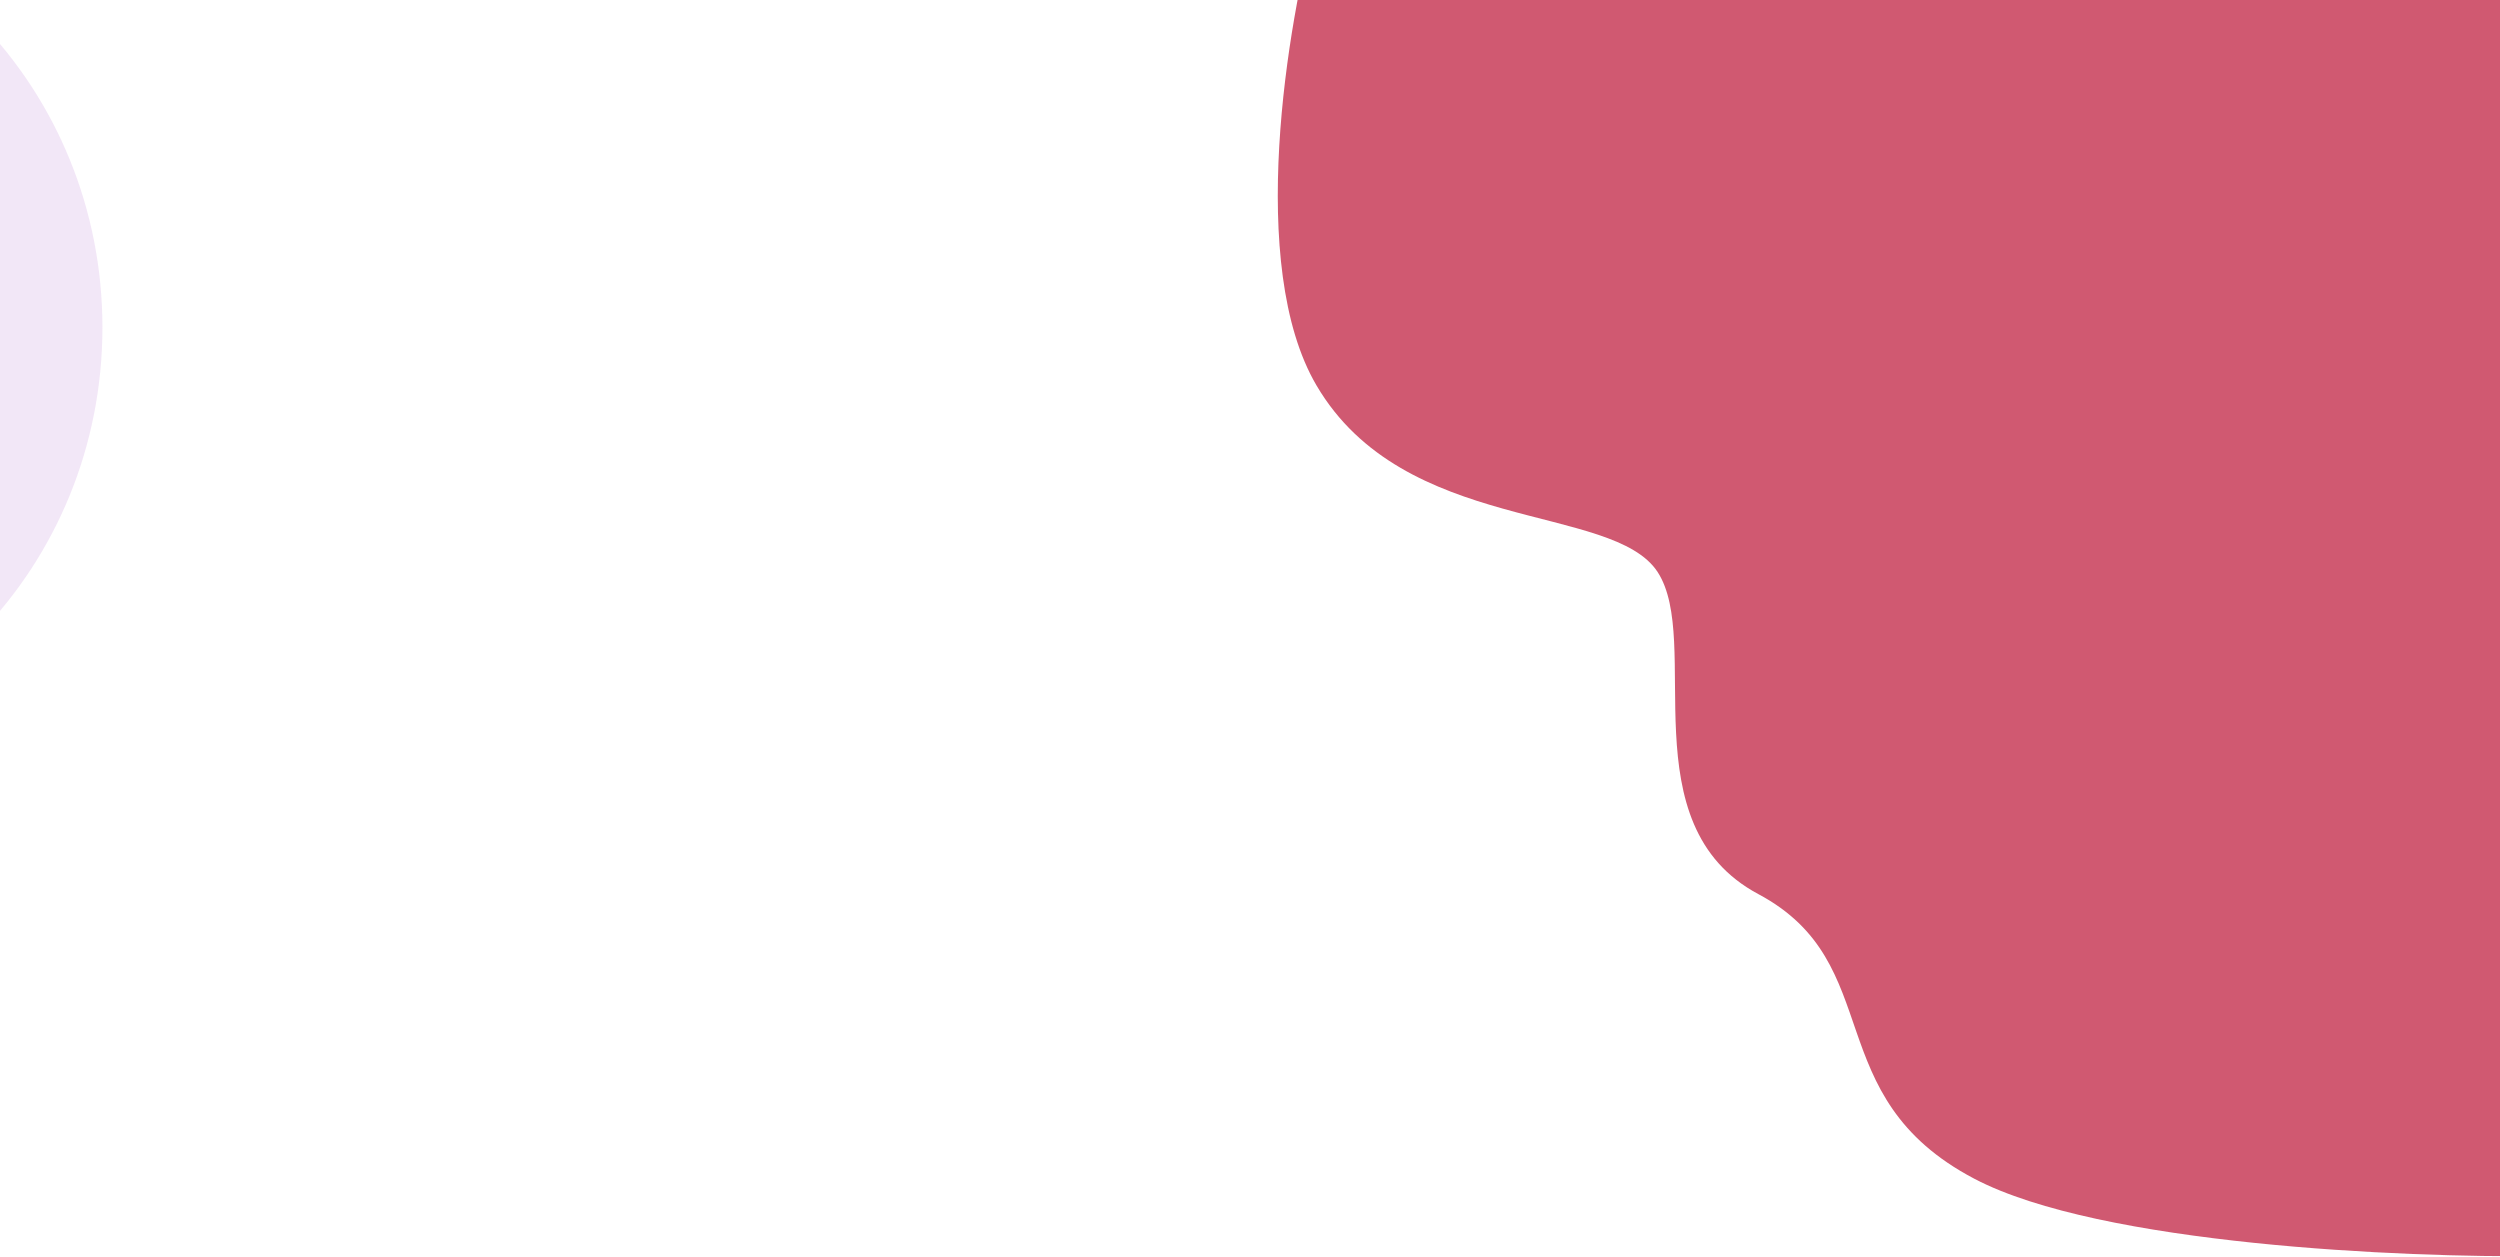
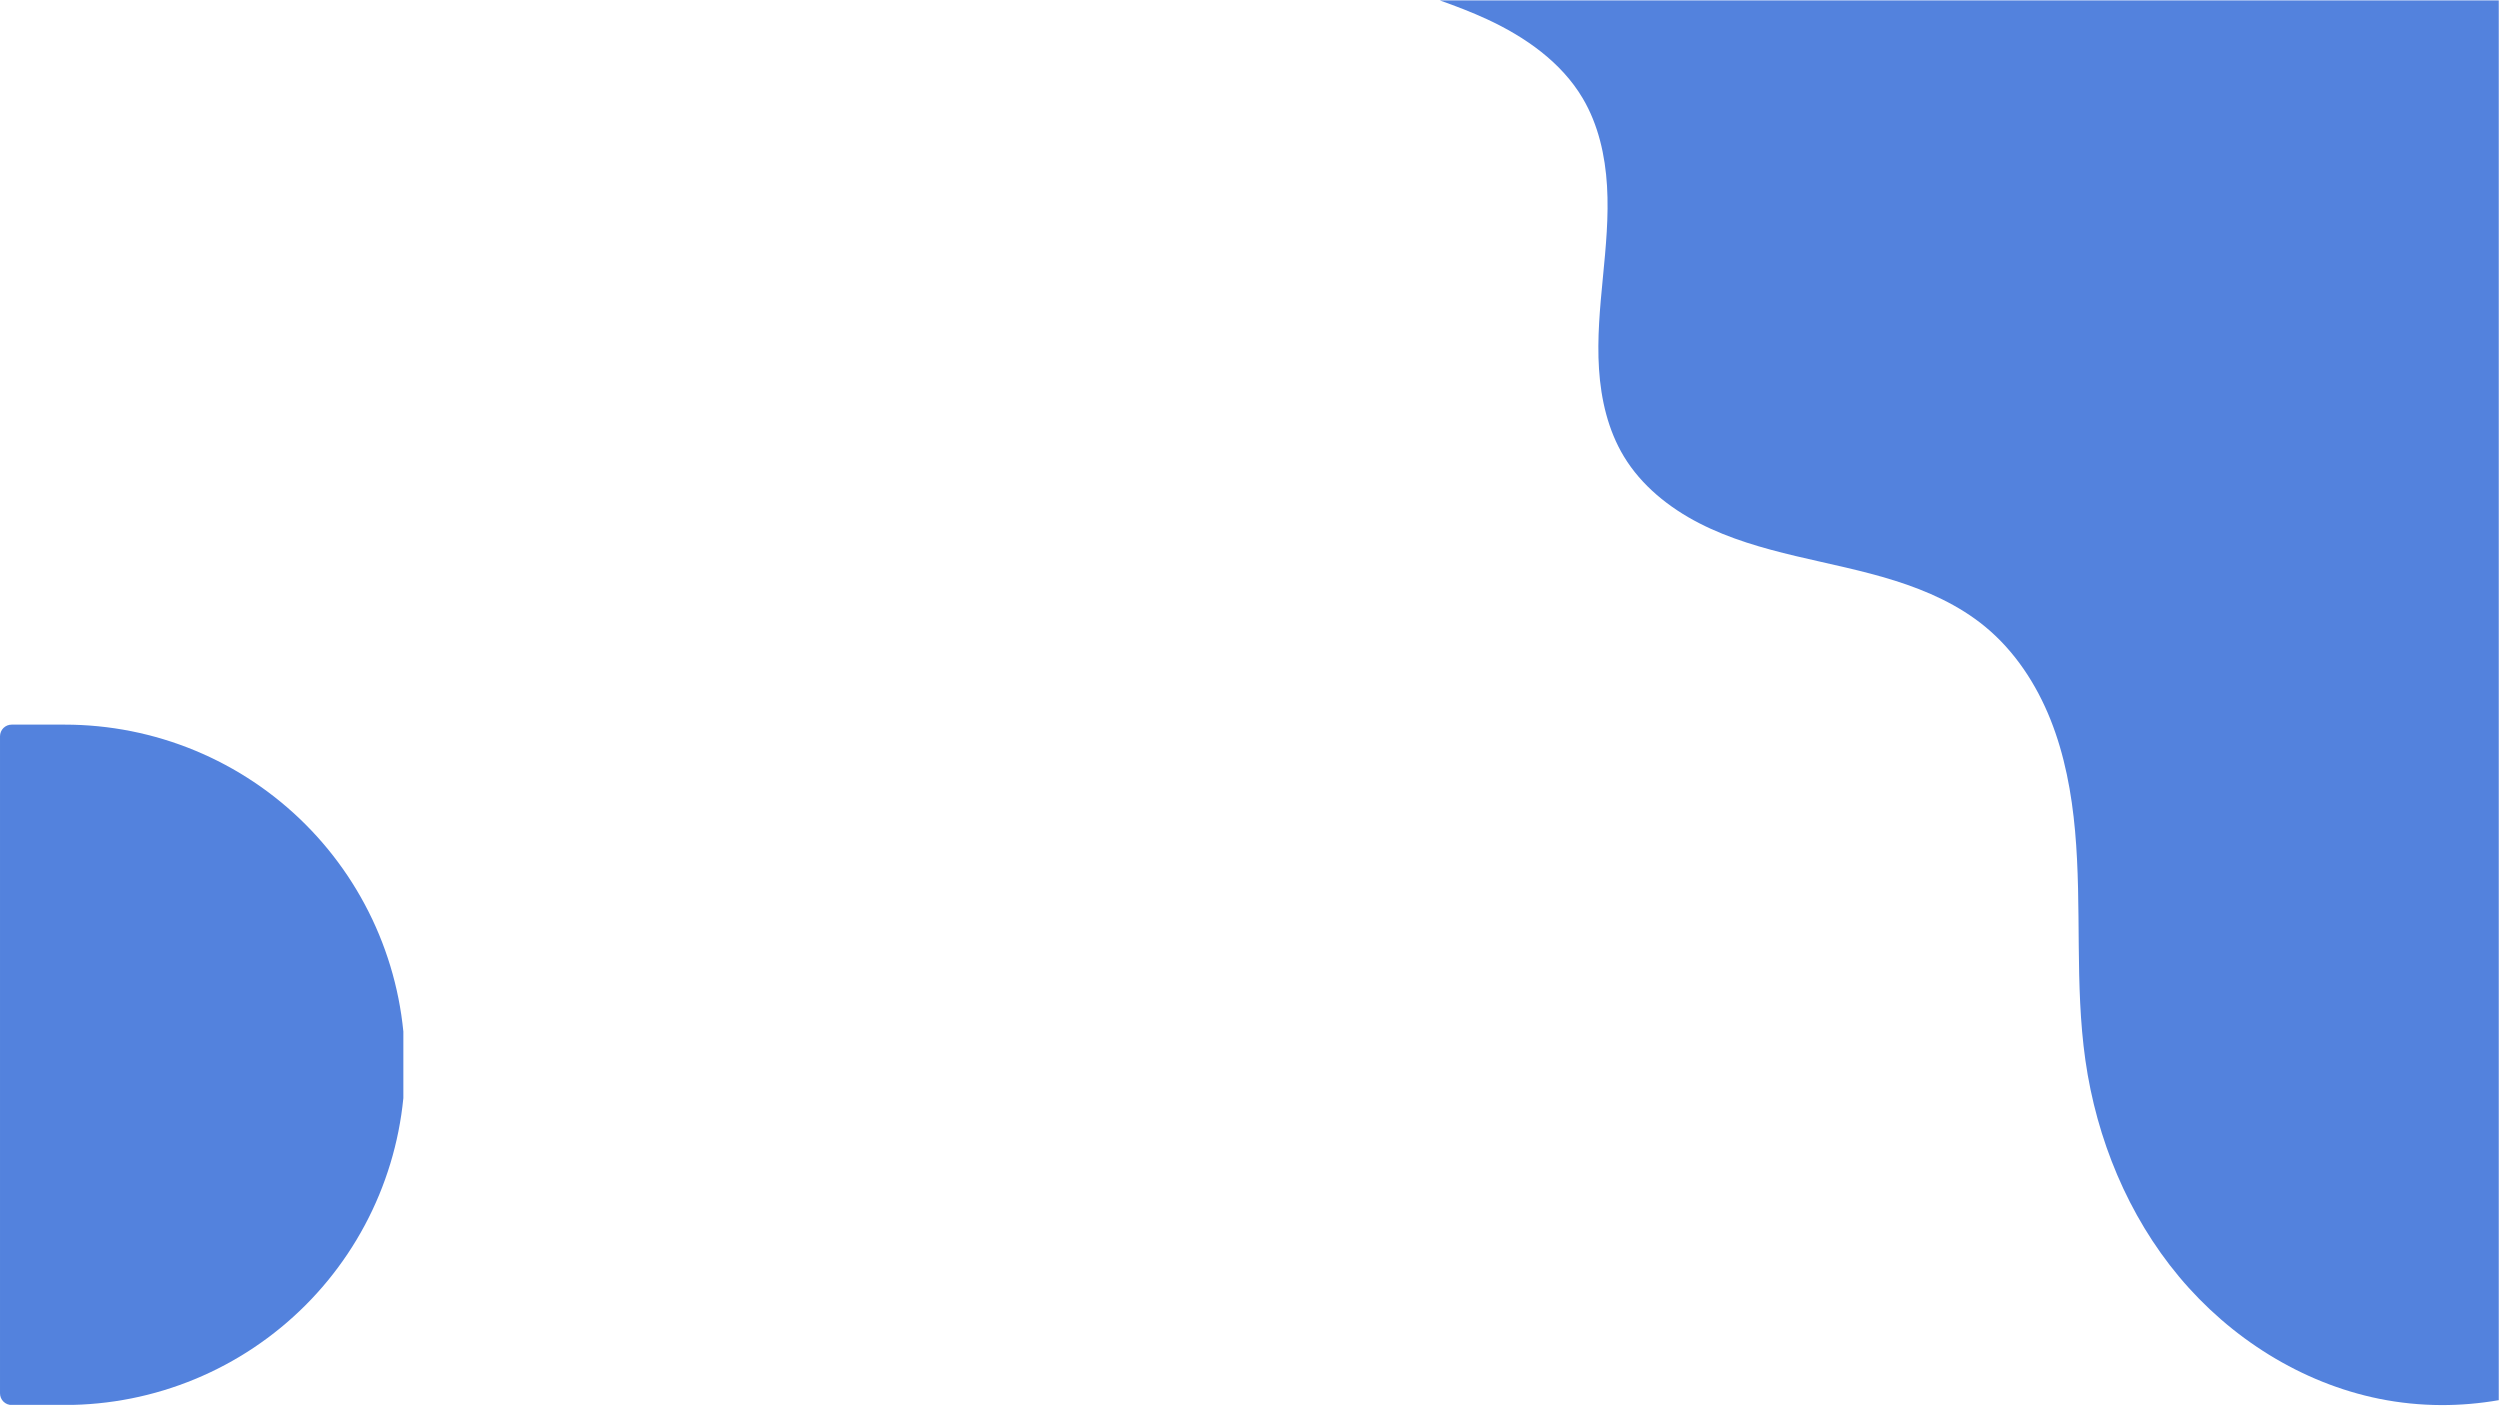
- <svg xmlns="http://www.w3.org/2000/svg" version="1.1" id="Layer_1" x="0px" y="0px" viewBox="0 0 1440 724" style="enable-background:new 0 0 1440 724;" xml:space="preserve">
-   <style type="text/css">
- 	.st0{opacity:0.3;}
- 	.st1{fill:#D5AEE4;}
- 	.st2{opacity:0.68;fill:#BA0C2F;}
- </style>
-   <g class="st0">
-     <ellipse class="st1" cx="-180.5" cy="188.6" rx="239.5" ry="248.4" />
+ <svg xmlns="http://www.w3.org/2000/svg" width="1366" zoomAndPan="magnify" viewBox="0 0 1024.5 576" height="768" preserveAspectRatio="xMidYMid meet" version="1.0">
+   <defs>
+     <clipPath id="777d3697d4">
+       <path d="M 590.051 0.141 L 1023.996 0.141 L 1023.996 575.859 L 590.051 575.859 Z M 590.051 0.141 " clip-rule="nonzero" />
+     </clipPath>
+     <clipPath id="0ad6ed2486">
+       <path d="M 0 296.863 L 165.297 296.863 L 165.297 575.727 L 0 575.727 Z M 0 296.863 " clip-rule="nonzero" />
+     </clipPath>
+   </defs>
+   <g clip-path="url(#777d3697d4)">
+     <path fill="#5382dd" d="M 1000.371 575.801 C 1008.285 575.832 1016.195 575.137 1023.996 573.793 L 1023.996 0.172 L 590.047 0.172 C 596.586 2.492 603.062 4.961 609.359 7.875 C 625 15.113 639.844 25.465 648.613 40.301 C 654.988 51.09 657.809 63.68 658.555 76.191 C 659.305 88.703 658.078 101.238 656.867 113.715 C 655.66 126.188 654.465 138.727 655.273 151.234 C 656.078 163.738 658.984 176.32 665.465 187.051 C 672.672 198.988 683.98 208.062 696.387 214.43 C 708.797 220.801 722.332 224.645 735.898 227.875 C 749.469 231.102 763.195 233.762 776.5 237.957 C 789.801 242.148 802.785 247.965 813.543 256.84 C 825.625 266.801 834.48 280.32 840.289 294.867 C 846.094 309.41 848.969 324.984 850.367 340.582 C 853.164 371.781 850.176 403.391 854.582 434.402 C 859.176 466.746 872.059 498.133 893 523.211 C 913.941 548.289 943.09 566.785 975.117 573.246 C 983.43 574.922 991.898 575.762 1000.371 575.801 Z M 1000.371 575.801 " fill-opacity="1" fill-rule="nonzero" />
  </g>
-   <path class="st2" d="M758.3,222c-40.4-68.8-16.8-208.7,0-270l679.5-101l64.5,271.5l-38.5,601c-78.7,1-254.1-6.5-326.5-44.5  c-90.5-47.5-49.5-124-124.5-164c-75-40-32-145.5-58-185.5S808.8,308,758.3,222z" />
+   <g clip-path="url(#0ad6ed2486)">
+     <path fill="#5382dd" d="M 26.559 575.762 L 4.785 575.762 C 4.469 575.766 4.16 575.734 3.852 575.676 C 3.543 575.613 3.242 575.523 2.953 575.406 C 2.66 575.285 2.387 575.137 2.125 574.965 C 1.863 574.789 1.621 574.59 1.398 574.367 C 1.176 574.148 0.977 573.906 0.805 573.645 C 0.629 573.383 0.48 573.105 0.363 572.816 C 0.242 572.523 0.152 572.227 0.094 571.918 C 0.031 571.609 0.004 571.297 0.004 570.984 L 0.004 301.734 C 0.004 301.418 0.031 301.105 0.094 300.801 C 0.152 300.492 0.242 300.191 0.363 299.902 C 0.48 299.609 0.629 299.336 0.805 299.074 C 0.977 298.812 1.176 298.57 1.398 298.348 C 1.621 298.125 1.863 297.926 2.125 297.754 C 2.387 297.578 2.66 297.43 2.953 297.312 C 3.242 297.191 3.543 297.102 3.852 297.043 C 4.16 296.98 4.469 296.953 4.785 296.953 L 26.559 296.953 C 28.84 296.953 31.121 297.008 33.398 297.121 C 35.676 297.234 37.949 297.402 40.223 297.625 C 42.492 297.848 44.754 298.129 47.012 298.461 C 49.27 298.797 51.516 299.188 53.754 299.633 C 55.992 300.078 58.219 300.578 60.43 301.133 C 62.645 301.684 64.84 302.293 67.023 302.957 C 69.207 303.617 71.375 304.332 73.523 305.102 C 75.668 305.871 77.797 306.691 79.906 307.566 C 82.012 308.438 84.098 309.363 86.16 310.336 C 88.223 311.312 90.262 312.34 92.273 313.414 C 94.285 314.488 96.27 315.613 98.227 316.785 C 100.184 317.961 102.109 319.18 104.008 320.445 C 105.902 321.715 107.77 323.027 109.602 324.387 C 111.434 325.746 113.23 327.148 114.996 328.598 C 116.758 330.043 118.484 331.535 120.176 333.066 C 121.867 334.598 123.52 336.172 125.133 337.785 C 126.746 339.398 128.316 341.051 129.852 342.738 C 131.383 344.43 132.871 346.156 134.32 347.922 C 135.766 349.684 137.168 351.48 138.527 353.316 C 139.887 355.148 141.199 357.012 142.469 358.91 C 143.734 360.805 144.957 362.734 146.129 364.691 C 147.301 366.648 148.426 368.633 149.5 370.645 C 150.578 372.656 151.602 374.691 152.578 376.754 C 153.555 378.816 154.477 380.902 155.352 383.012 C 156.223 385.117 157.043 387.246 157.812 389.395 C 158.582 391.543 159.297 393.707 159.961 395.891 C 160.621 398.074 161.23 400.273 161.785 402.484 C 162.34 404.699 162.84 406.926 163.285 409.16 C 163.73 411.398 164.117 413.645 164.453 415.902 C 164.789 418.16 165.066 420.422 165.293 422.695 C 165.516 424.965 165.684 427.238 165.793 429.52 C 165.906 431.797 165.961 434.078 165.961 436.359 C 165.961 438.641 165.906 440.918 165.793 443.199 C 165.684 445.477 165.516 447.75 165.293 450.023 C 165.066 452.293 164.789 454.555 164.453 456.812 C 164.117 459.07 163.73 461.316 163.285 463.555 C 162.84 465.793 162.34 468.016 161.785 470.23 C 161.23 472.445 160.621 474.641 159.961 476.824 C 159.297 479.008 158.582 481.176 157.812 483.32 C 157.043 485.469 156.223 487.598 155.352 489.707 C 154.477 491.812 153.555 493.898 152.578 495.961 C 151.602 498.023 150.578 500.062 149.5 502.074 C 148.426 504.086 147.301 506.07 146.129 508.027 C 144.957 509.984 143.734 511.91 142.469 513.809 C 141.199 515.703 139.887 517.57 138.527 519.402 C 137.168 521.234 135.766 523.031 134.32 524.797 C 132.871 526.559 131.383 528.285 129.852 529.977 C 128.316 531.668 126.746 533.32 125.133 534.934 C 123.52 536.547 121.867 538.117 120.176 539.648 C 118.484 541.184 116.758 542.672 114.996 544.121 C 113.23 545.566 111.434 546.969 109.602 548.328 C 107.77 549.688 105.902 551 104.008 552.27 C 102.109 553.535 100.184 554.758 98.227 555.93 C 96.27 557.102 94.285 558.227 92.273 559.301 C 90.262 560.379 88.223 561.402 86.16 562.379 C 84.098 563.355 82.012 564.277 79.906 565.152 C 77.797 566.023 75.668 566.844 73.523 567.613 C 71.375 568.383 69.207 569.098 67.023 569.762 C 64.84 570.422 62.645 571.031 60.43 571.586 C 58.219 572.141 55.992 572.641 53.754 573.086 C 51.516 573.531 49.27 573.918 47.012 574.254 C 44.754 574.59 42.492 574.867 40.223 575.09 C 37.949 575.316 35.676 575.484 33.398 575.594 C 31.121 575.707 28.84 575.762 26.559 575.762 Z M 26.559 575.762 " fill-opacity="1" fill-rule="nonzero" />
+   </g>
</svg>
